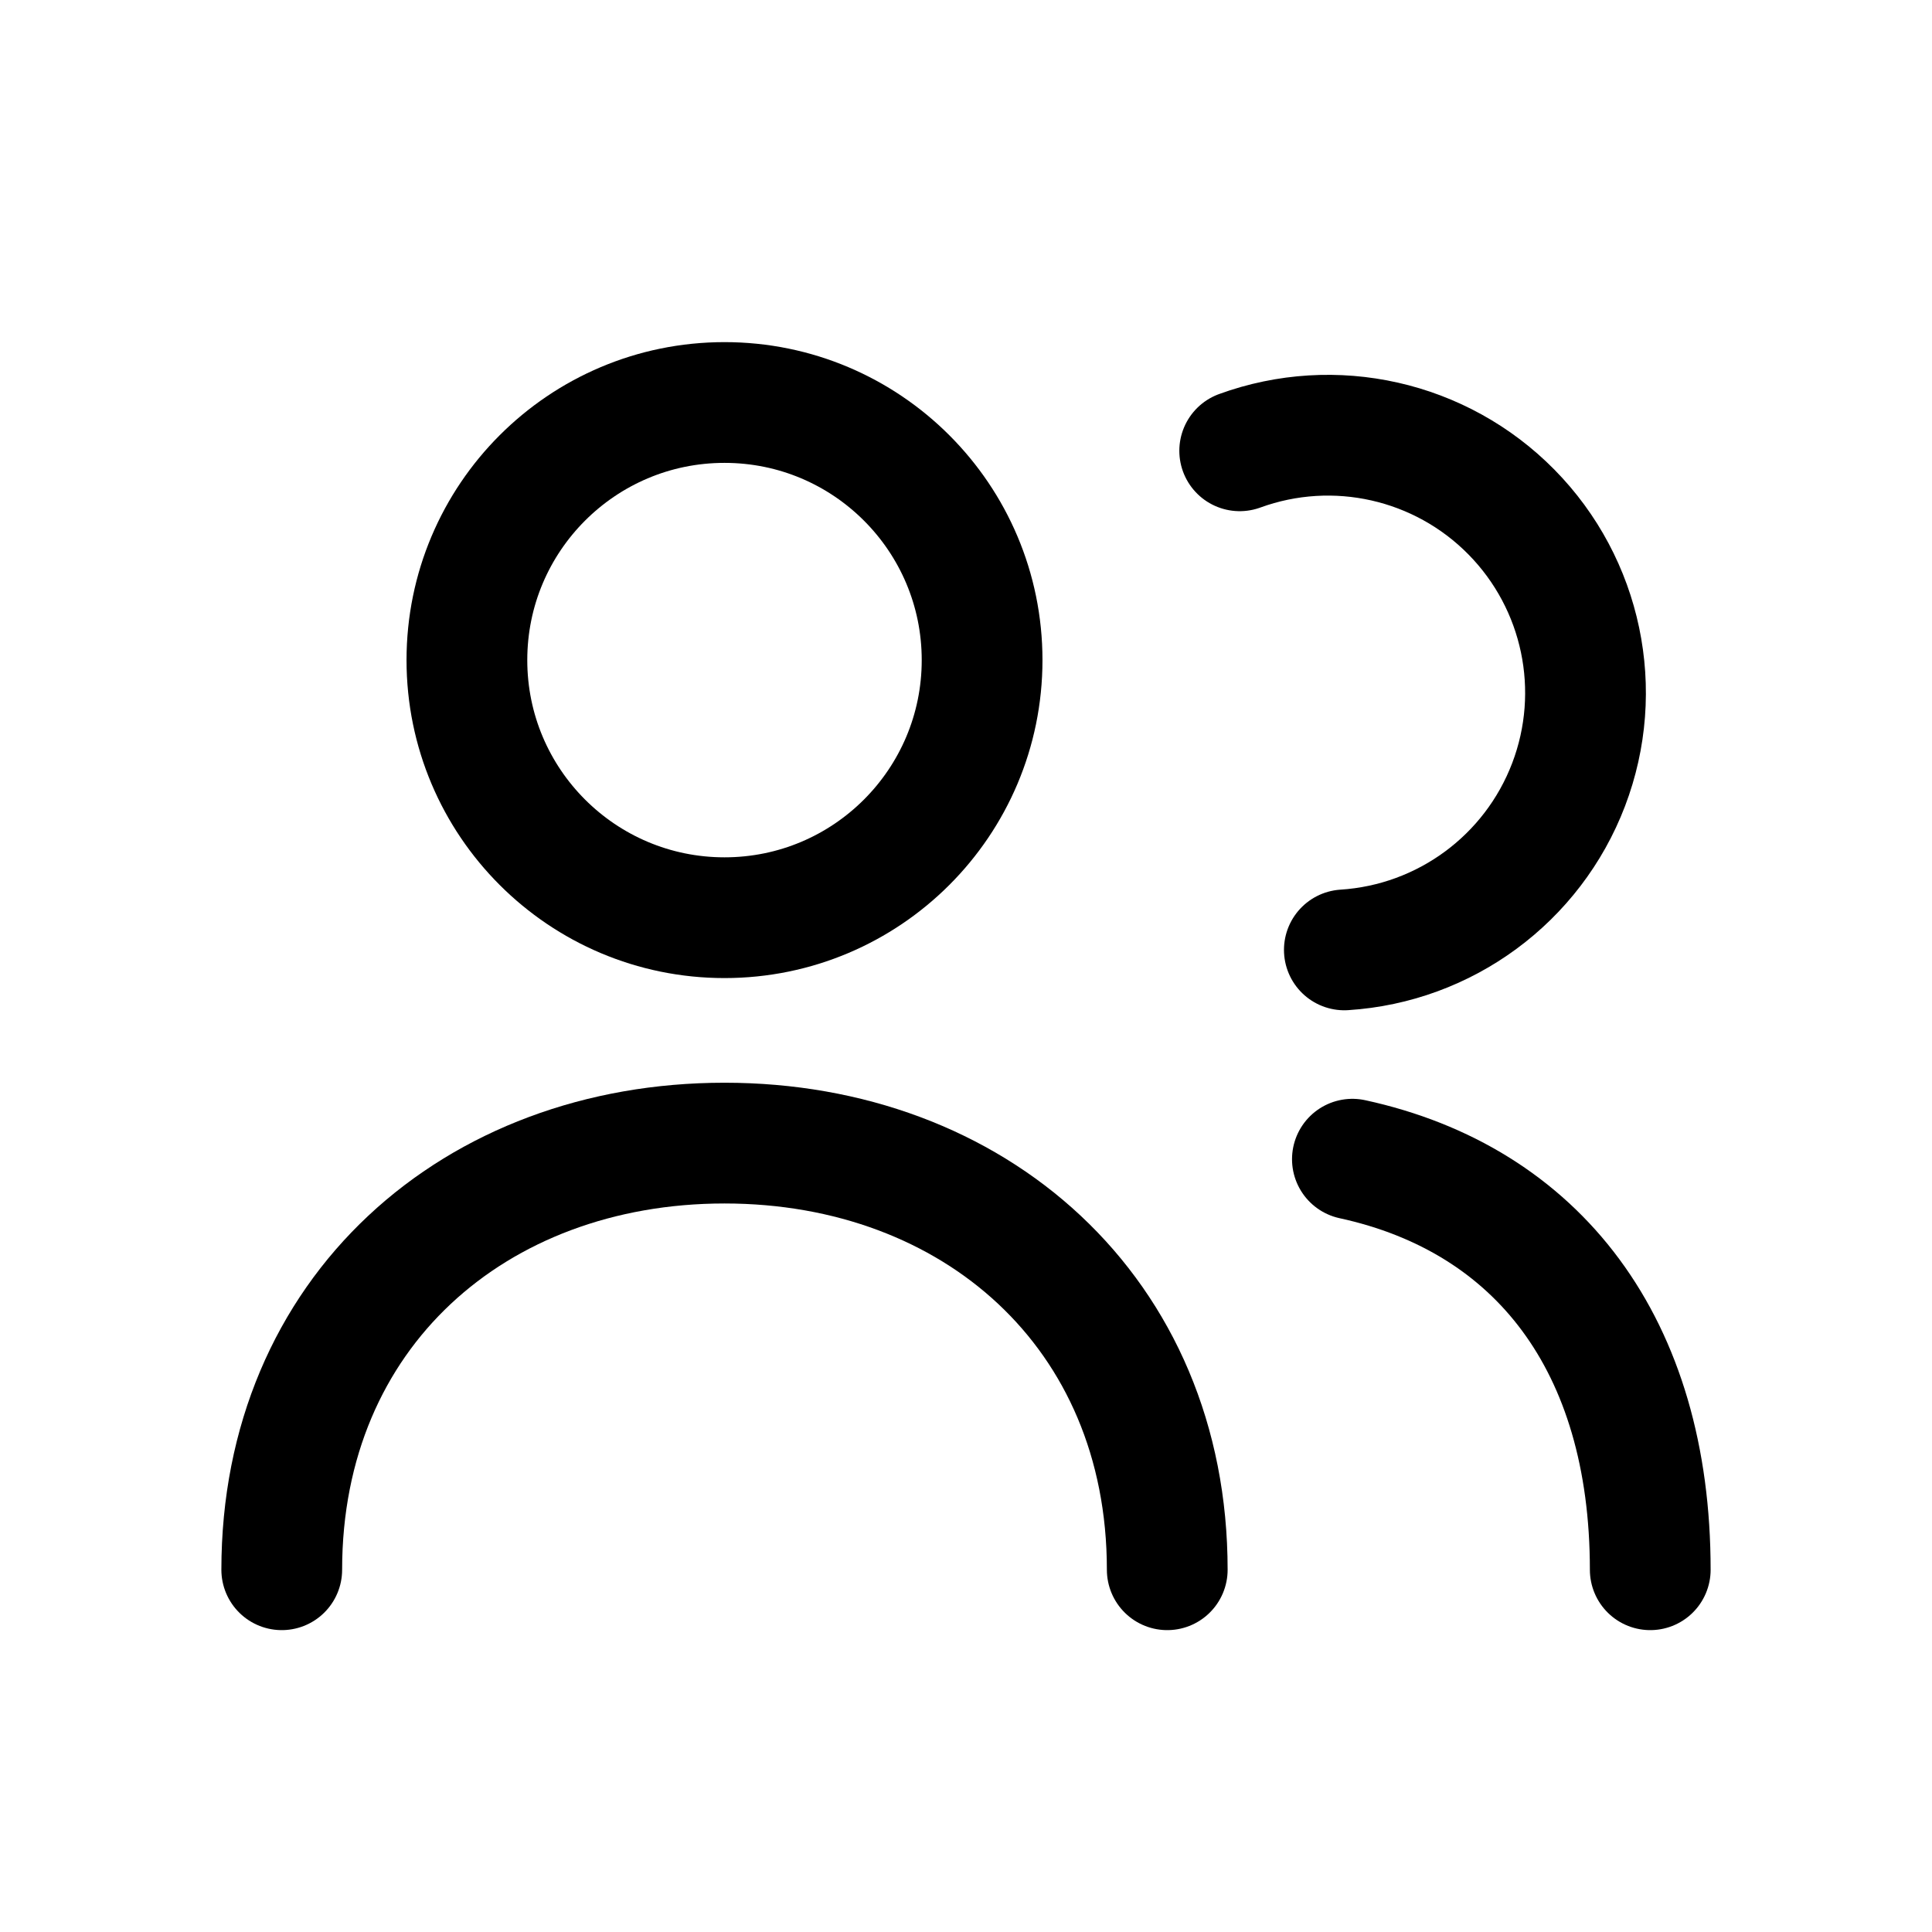
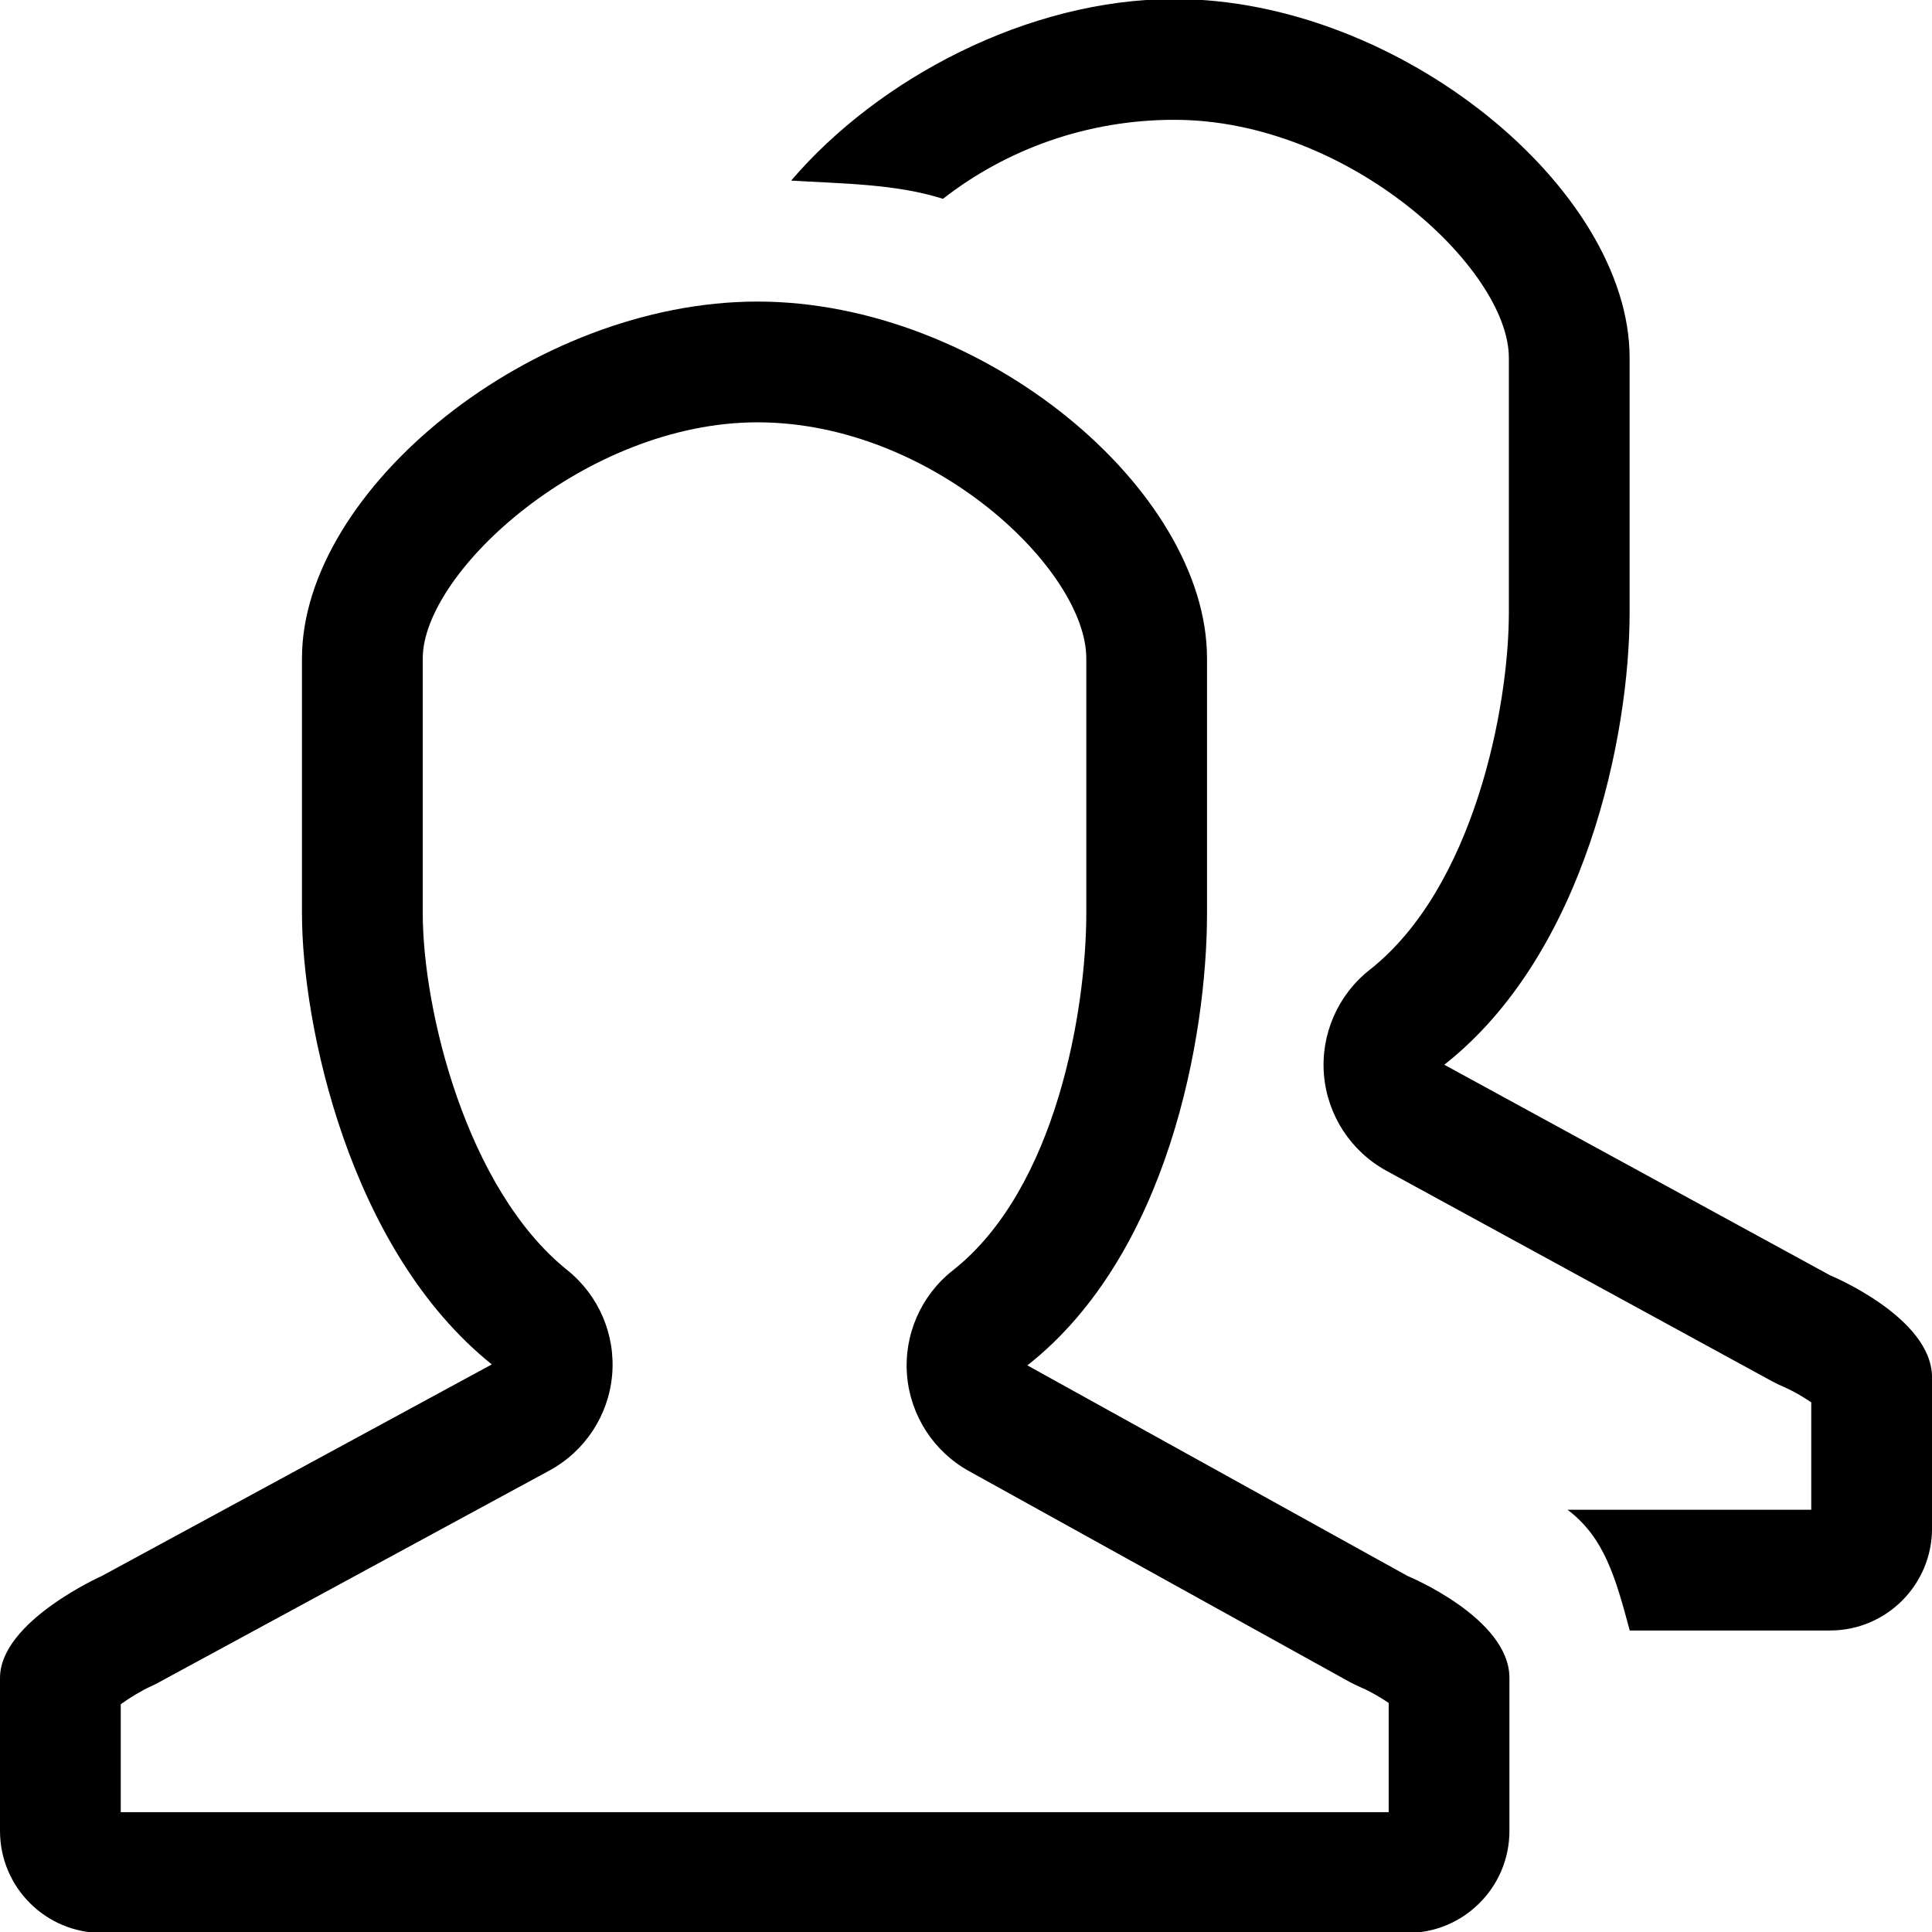
- <svg xmlns="http://www.w3.org/2000/svg" viewBox="0 0 24 24" fill="none" stroke="currentColor" stroke-width="1.5" stroke-linecap="round" stroke-linejoin="round">
-   <circle cx="9" cy="8.2" r="3.2" />
-   <path d="M3.5 19.5c0-3.2 2.4-5.3 5.5-5.3s5.5 2.1 5.5 5.3" />
-   <path d="M15.4 5.6a3.2 3.2 0 1 1 1.3 6.2" />
-   <path d="M16.8 14.4c2.3.5 3.7 2.3 3.7 5.1" />
+ <svg xmlns="http://www.w3.org/2000/svg" viewBox="0 0 1024 1024">
+   <path d="M746 835.28L544.529 723.678c74.88-58.912 95.216-174.688 95.216-239.601v-135.12c0-89.472-118.88-189.12-238.288-189.12-119.376 0-241.408 99.664-241.408 189.12v135.12c0 59.024 24.975 178.433 100.624 239.089L54 835.278S0 859.342 0 889.342v81.088c0 29.84 24.223 54.064 54 54.064h692c29.807 0 54.031-24.224 54.031-54.064v-81.087c0-31.808-54.032-54.064-54.032-54.064zm-9.967 125.215H64.002V903.28c4.592-3.343 11.008-7.216 16.064-9.536 1.503-.688 3.007-1.408 4.431-2.224l206.688-112.096c18.848-10.224 31.344-29.184 33.248-50.528s-7.008-42.256-23.712-55.664c-53.664-43.024-76.656-138.32-76.656-189.152V348.96c0-45.968 86.656-125.12 177.408-125.12 92.432 0 174.288 78.065 174.288 125.12v135.12c0 50.128-15.568 145.84-70.784 189.28a64.098 64.098 0 0 0-24.224 55.664 64.104 64.104 0 0 0 33.12 50.849l201.472 111.6c1.777.975 4.033 2.031 5.905 2.848 4.72 2 10.527 5.343 14.783 8.288v57.887zM969.97 675.936L765.505 564.335c74.88-58.912 98.224-174.688 98.224-239.601v-135.12c0-89.472-121.872-190.128-241.28-190.128-77.6 0-156.943 42.192-203.12 96.225 26.337 1.631 55.377 1.664 80.465 9.664 33.711-26.256 76.368-41.872 122.656-41.872 92.431 0 177.278 79.055 177.278 126.128v135.12c0 50.127-18.56 145.84-73.775 189.28a64.098 64.098 0 0 0-24.224 55.664 64.104 64.104 0 0 0 33.12 50.848l204.465 111.6c1.776.976 4.032 2.032 5.904 2.848 4.72 2 10.527 5.344 14.783 8.288v56.912H830.817c19.504 14.72 25.408 35.776 32.977 64h106.192c29.807 0 54.03-24.224 54.03-54.064V730.03c-.015-31.84-54.047-54.096-54.047-54.096z" />
</svg>
